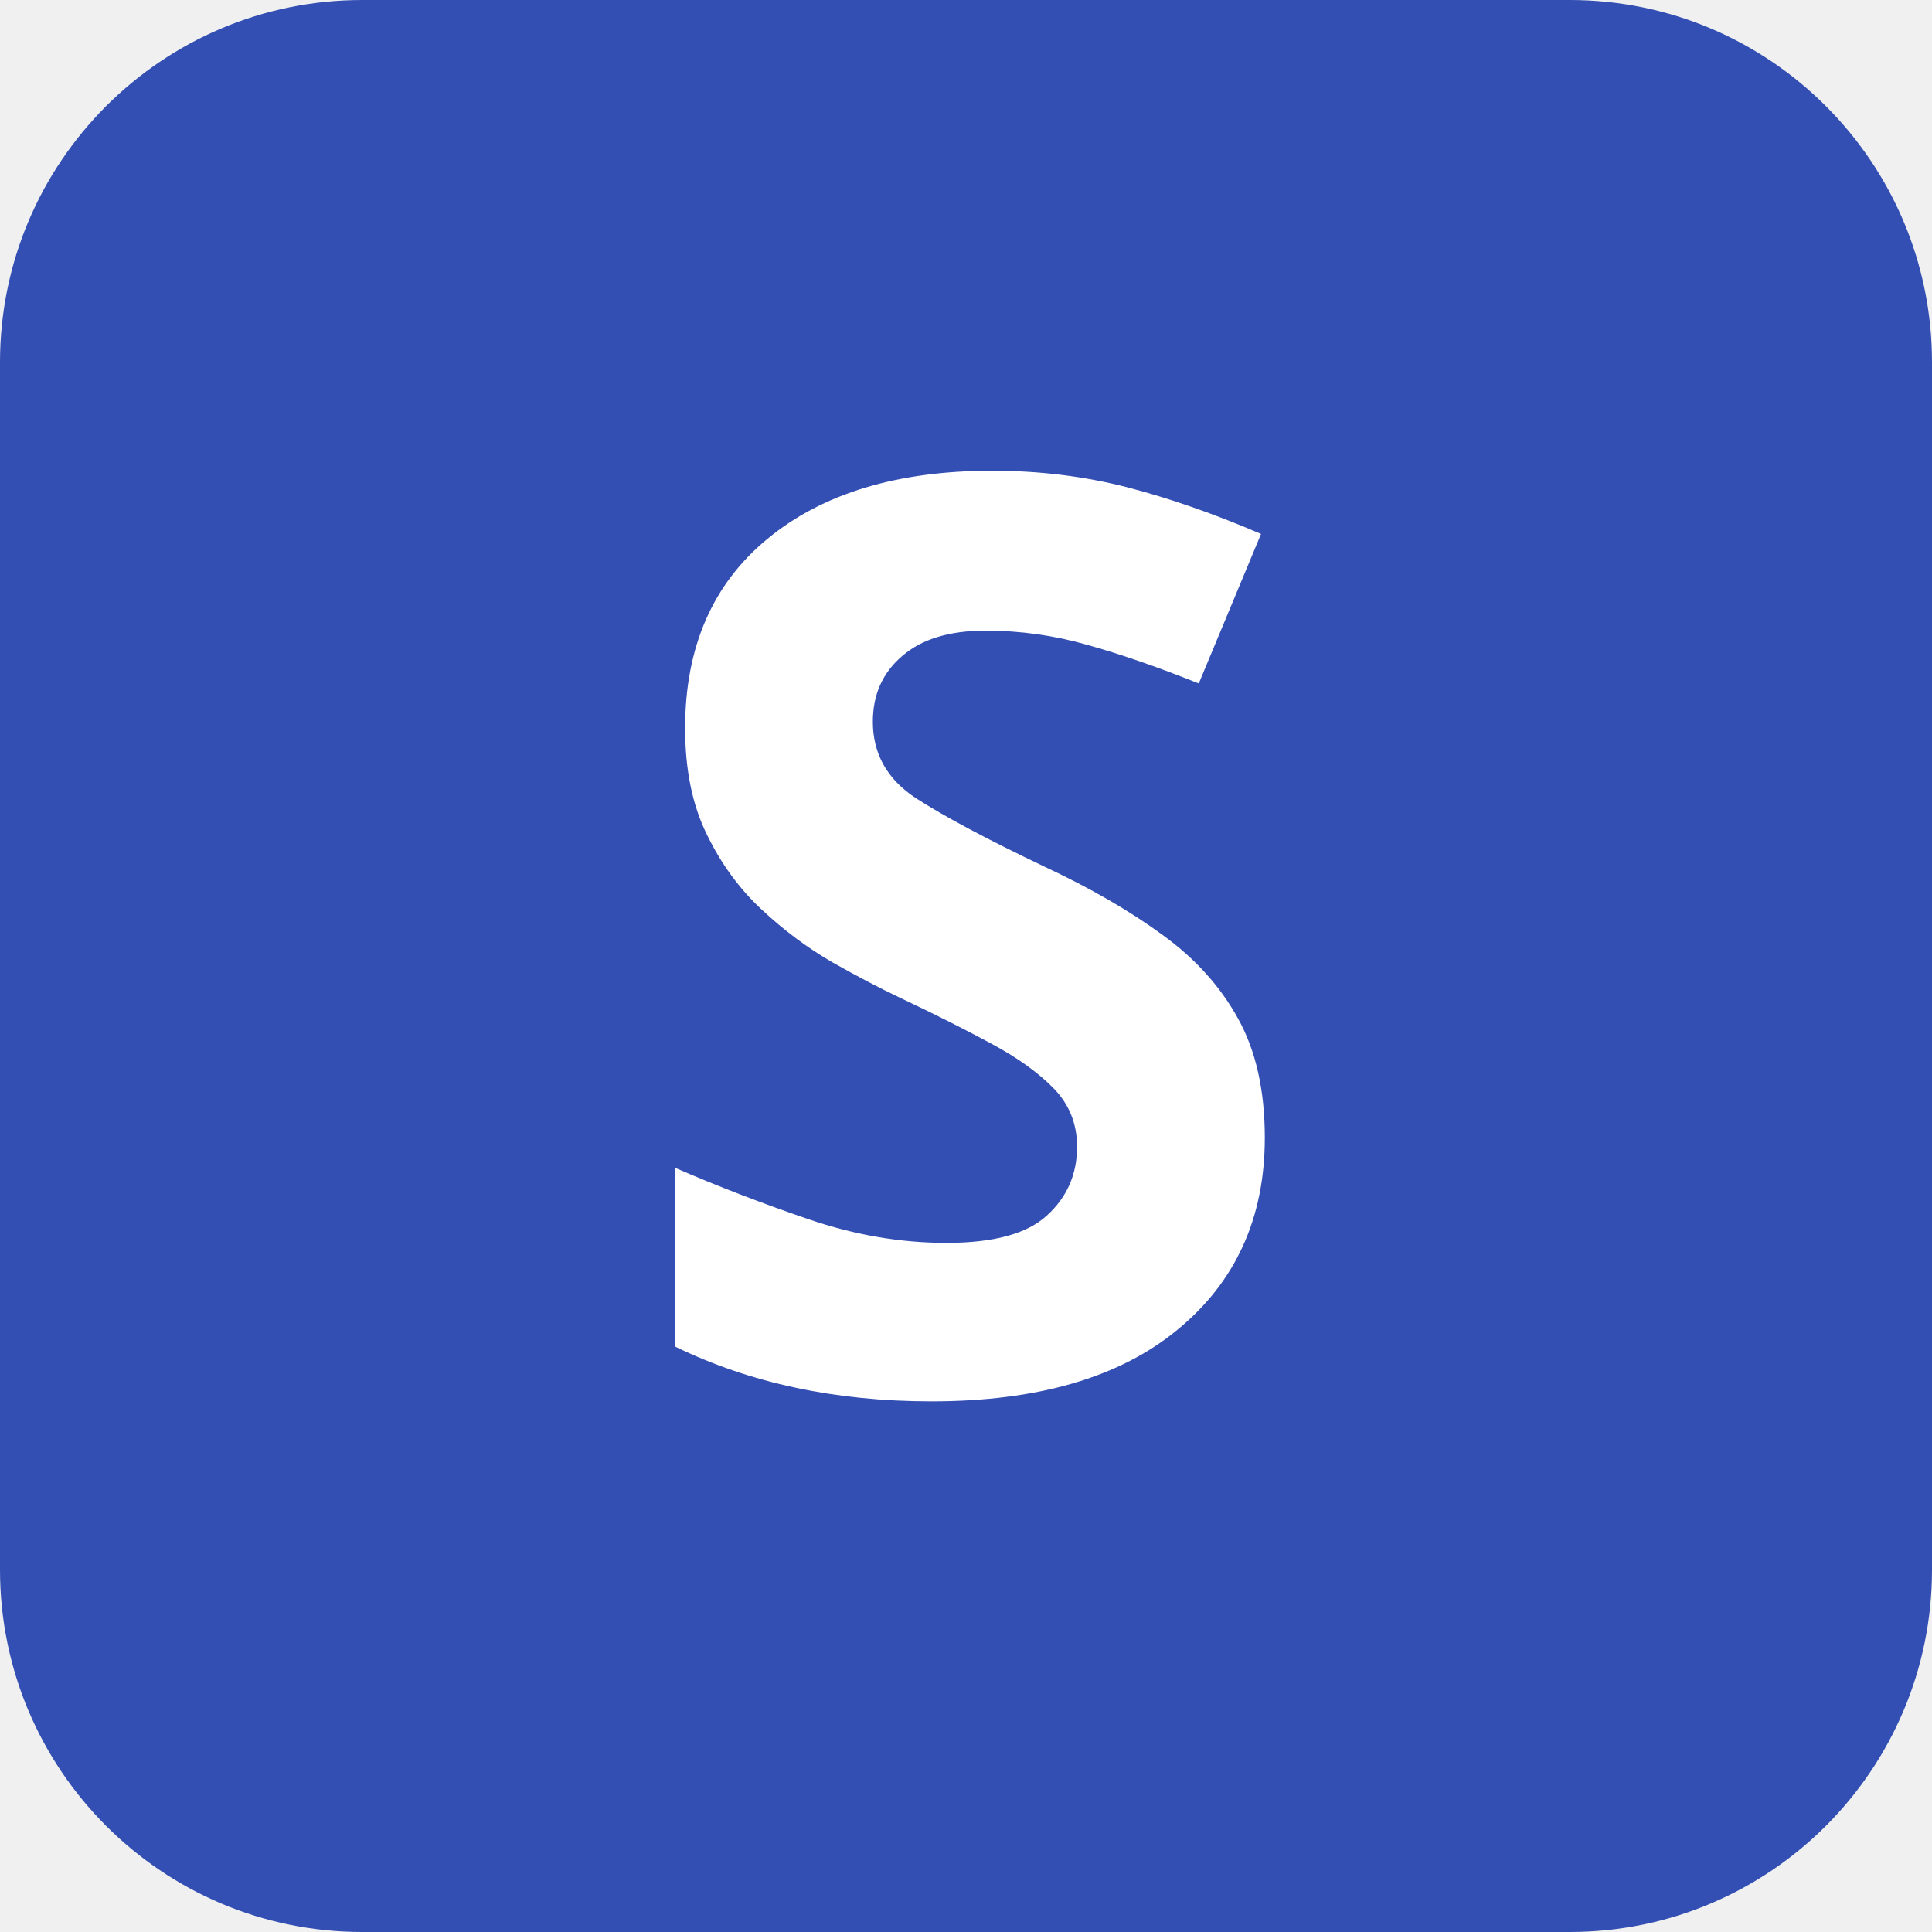
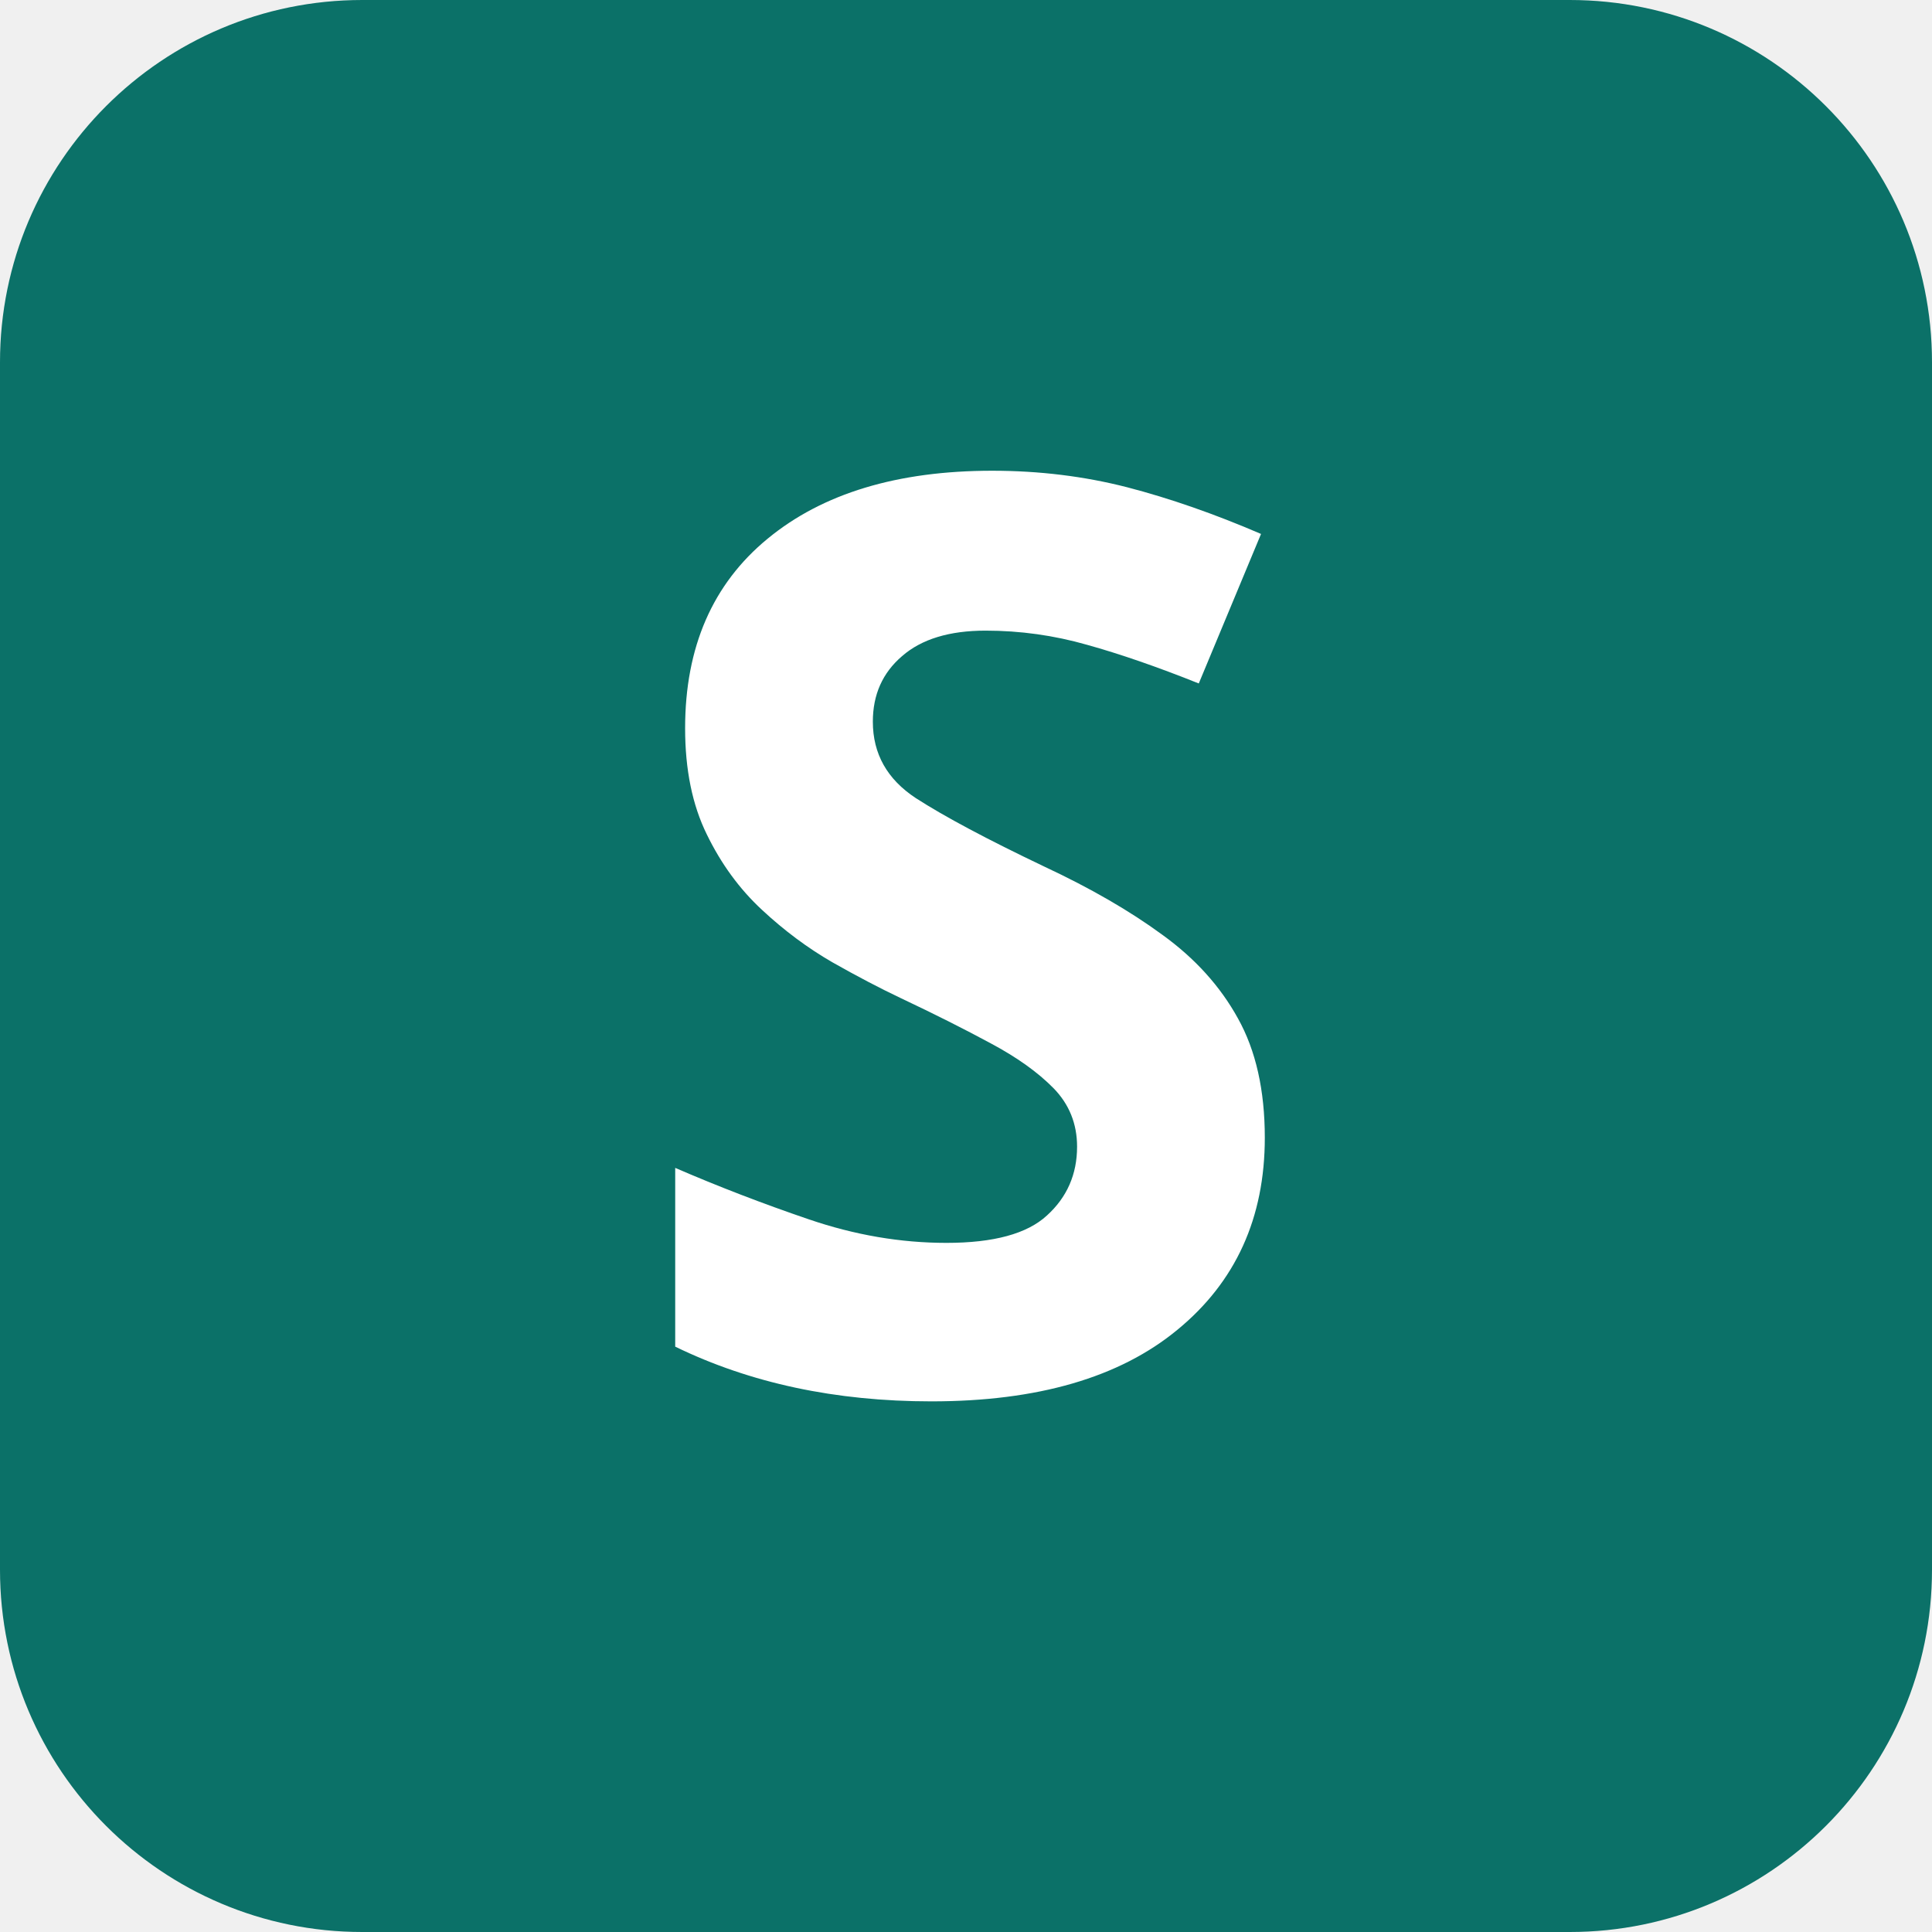
<svg xmlns="http://www.w3.org/2000/svg" viewBox="0 0 64 64">
-   <rect width="64" height="64" rx="12" fill="#344fb3" />
+   <rect width="64" height="64" rx="12" fill="#0b7168" />
  <text x="32" y="46" fill="white" font-family="system-ui,sans-serif" font-weight="700" font-size="42" text-anchor="middle">S</text>
</svg>
